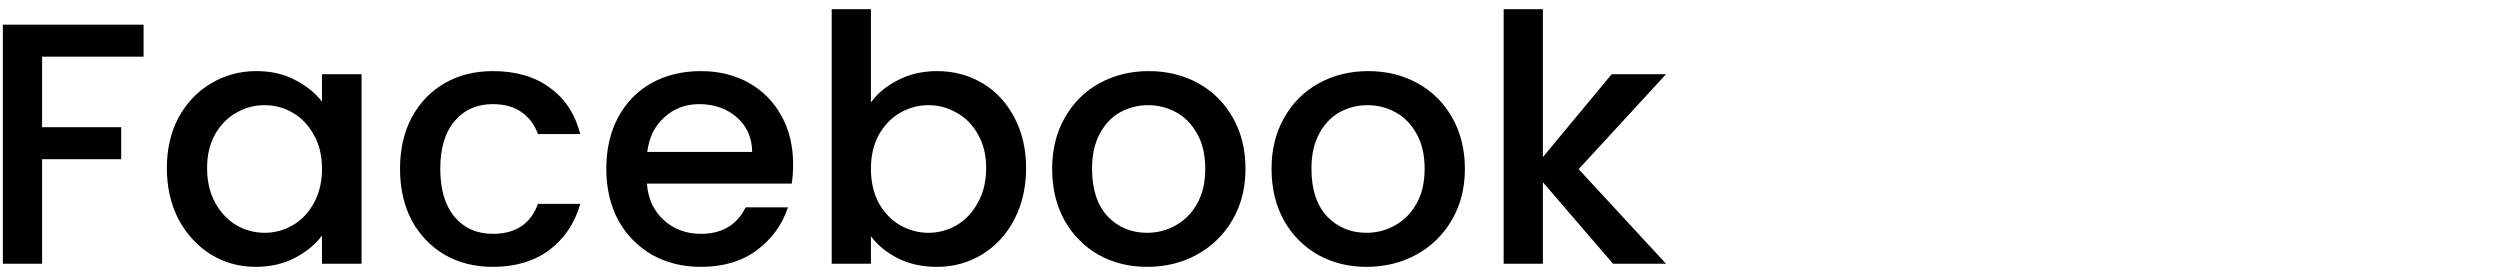
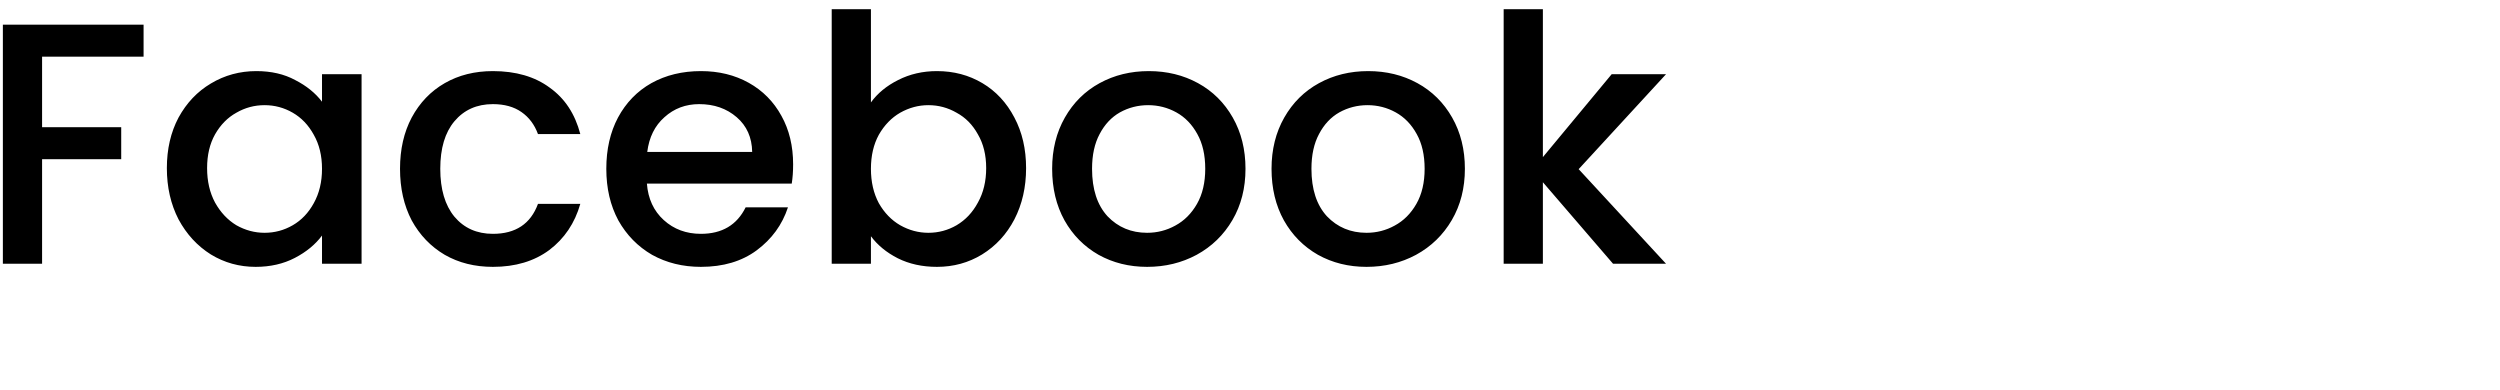
- <svg xmlns="http://www.w3.org/2000/svg" width="218" height="24" viewBox="0 0 218 24" fill="none">
+ <svg xmlns="http://www.w3.org/2000/svg" width="218" height="34" viewBox="0 0 218 34" fill="none">
  <path d="M12.52 2.15V4.94H3.67V11.09H10.57V13.88H3.67V23H0.25V2.15H12.52ZM14.55 14.66C14.55 13 14.889 11.53 15.569 10.25C16.27 8.97 17.209 7.98 18.39 7.28C19.59 6.56 20.91 6.2 22.349 6.2C23.649 6.2 24.779 6.46 25.739 6.98C26.72 7.48 27.5 8.11 28.079 8.87V6.47H31.529V23H28.079V20.54C27.5 21.32 26.709 21.97 25.709 22.49C24.709 23.01 23.57 23.27 22.29 23.27C20.869 23.27 19.57 22.91 18.39 22.19C17.209 21.45 16.27 20.43 15.569 19.13C14.889 17.81 14.55 16.32 14.55 14.66ZM28.079 14.72C28.079 13.58 27.84 12.59 27.36 11.75C26.899 10.91 26.29 10.27 25.529 9.83C24.77 9.39 23.95 9.17 23.07 9.17C22.189 9.17 21.369 9.39 20.61 9.83C19.849 10.25 19.23 10.88 18.75 11.72C18.29 12.54 18.059 13.52 18.059 14.66C18.059 15.8 18.29 16.8 18.75 17.66C19.23 18.52 19.849 19.18 20.61 19.64C21.39 20.08 22.209 20.3 23.07 20.3C23.95 20.3 24.77 20.08 25.529 19.64C26.29 19.2 26.899 18.56 27.36 17.72C27.84 16.86 28.079 15.86 28.079 14.72ZM34.882 14.72C34.882 13.02 35.221 11.53 35.901 10.25C36.602 8.95 37.562 7.95 38.782 7.25C40.002 6.55 41.401 6.2 42.981 6.2C44.981 6.2 46.632 6.68 47.931 7.64C49.252 8.58 50.142 9.93 50.602 11.69H46.911C46.611 10.87 46.132 10.23 45.471 9.77C44.812 9.31 43.981 9.08 42.981 9.08C41.581 9.08 40.462 9.58 39.621 10.58C38.801 11.56 38.392 12.94 38.392 14.72C38.392 16.5 38.801 17.89 39.621 18.89C40.462 19.89 41.581 20.39 42.981 20.39C44.962 20.39 46.272 19.52 46.911 17.78H50.602C50.121 19.46 49.221 20.8 47.901 21.8C46.581 22.78 44.941 23.27 42.981 23.27C41.401 23.27 40.002 22.92 38.782 22.22C37.562 21.5 36.602 20.5 35.901 19.22C35.221 17.92 34.882 16.42 34.882 14.72ZM69.16 14.33C69.16 14.95 69.12 15.51 69.04 16.01H56.41C56.51 17.33 57 18.39 57.88 19.19C58.76 19.99 59.84 20.39 61.12 20.39C62.96 20.39 64.26 19.62 65.02 18.08H68.71C68.21 19.6 67.3 20.85 65.98 21.83C64.68 22.79 63.06 23.27 61.12 23.27C59.54 23.27 58.12 22.92 56.86 22.22C55.62 21.5 54.64 20.5 53.92 19.22C53.22 17.92 52.87 16.42 52.87 14.72C52.87 13.02 53.21 11.53 53.89 10.25C54.59 8.95 55.56 7.95 56.8 7.25C58.06 6.55 59.5 6.2 61.12 6.2C62.68 6.2 64.07 6.54 65.29 7.22C66.51 7.9 67.46 8.86 68.14 10.1C68.82 11.32 69.16 12.73 69.16 14.33ZM65.59 13.25C65.57 11.99 65.12 10.98 64.24 10.22C63.36 9.46 62.27 9.08 60.97 9.08C59.79 9.08 58.78 9.46 57.94 10.22C57.1 10.96 56.6 11.97 56.44 13.25H65.59ZM75.945 8.93C76.525 8.13 77.315 7.48 78.315 6.98C79.335 6.46 80.465 6.2 81.705 6.2C83.165 6.2 84.485 6.55 85.665 7.25C86.845 7.95 87.775 8.95 88.455 10.25C89.135 11.53 89.475 13 89.475 14.66C89.475 16.32 89.135 17.81 88.455 19.13C87.775 20.43 86.835 21.45 85.635 22.19C84.455 22.91 83.145 23.27 81.705 23.27C80.425 23.27 79.285 23.02 78.285 22.52C77.305 22.02 76.525 21.38 75.945 20.6V23H72.525V0.8H75.945V8.93ZM85.995 14.66C85.995 13.52 85.755 12.54 85.275 11.72C84.815 10.88 84.195 10.25 83.415 9.83C82.655 9.39 81.835 9.17 80.955 9.17C80.095 9.17 79.275 9.39 78.495 9.83C77.735 10.27 77.115 10.91 76.635 11.75C76.175 12.59 75.945 13.58 75.945 14.72C75.945 15.86 76.175 16.86 76.635 17.72C77.115 18.56 77.735 19.2 78.495 19.64C79.275 20.08 80.095 20.3 80.955 20.3C81.835 20.3 82.655 20.08 83.415 19.64C84.195 19.18 84.815 18.52 85.275 17.66C85.755 16.8 85.995 15.8 85.995 14.66ZM100.027 23.27C98.467 23.27 97.057 22.92 95.797 22.22C94.537 21.5 93.547 20.5 92.827 19.22C92.107 17.92 91.747 16.42 91.747 14.72C91.747 13.04 92.117 11.55 92.857 10.25C93.597 8.95 94.607 7.95 95.887 7.25C97.167 6.55 98.597 6.2 100.177 6.2C101.757 6.2 103.187 6.55 104.467 7.25C105.747 7.95 106.757 8.95 107.497 10.25C108.237 11.55 108.607 13.04 108.607 14.72C108.607 16.4 108.227 17.89 107.467 19.19C106.707 20.49 105.667 21.5 104.347 22.22C103.047 22.92 101.607 23.27 100.027 23.27ZM100.027 20.3C100.907 20.3 101.727 20.09 102.487 19.67C103.267 19.25 103.897 18.62 104.377 17.78C104.857 16.94 105.097 15.92 105.097 14.72C105.097 13.52 104.867 12.51 104.407 11.69C103.947 10.85 103.337 10.22 102.577 9.8C101.817 9.38 100.997 9.17 100.117 9.17C99.237 9.17 98.417 9.38 97.657 9.8C96.917 10.22 96.327 10.85 95.887 11.69C95.447 12.51 95.227 13.52 95.227 14.72C95.227 16.5 95.677 17.88 96.577 18.86C97.497 19.82 98.647 20.3 100.027 20.3ZM119.158 23.27C117.598 23.27 116.188 22.92 114.928 22.22C113.668 21.5 112.678 20.5 111.958 19.22C111.238 17.92 110.878 16.42 110.878 14.72C110.878 13.04 111.248 11.55 111.988 10.25C112.728 8.95 113.738 7.95 115.018 7.25C116.298 6.55 117.728 6.2 119.308 6.2C120.888 6.2 122.318 6.55 123.598 7.25C124.878 7.95 125.888 8.95 126.628 10.25C127.368 11.55 127.738 13.04 127.738 14.72C127.738 16.4 127.358 17.89 126.598 19.19C125.838 20.49 124.798 21.5 123.478 22.22C122.178 22.92 120.738 23.27 119.158 23.27ZM119.158 20.3C120.038 20.3 120.858 20.09 121.618 19.67C122.398 19.25 123.028 18.62 123.508 17.78C123.988 16.94 124.228 15.92 124.228 14.72C124.228 13.52 123.998 12.51 123.538 11.69C123.078 10.85 122.468 10.22 121.708 9.8C120.948 9.38 120.128 9.17 119.248 9.17C118.368 9.17 117.548 9.38 116.788 9.8C116.048 10.22 115.458 10.85 115.018 11.69C114.578 12.51 114.358 13.52 114.358 14.72C114.358 16.5 114.808 17.88 115.708 18.86C116.628 19.82 117.778 20.3 119.158 20.3ZM137.659 14.75L145.279 23H140.659L134.539 15.89V23H131.119V0.8H134.539V13.7L140.539 6.47H145.279L137.659 14.75Z" fill="black" />
</svg>
